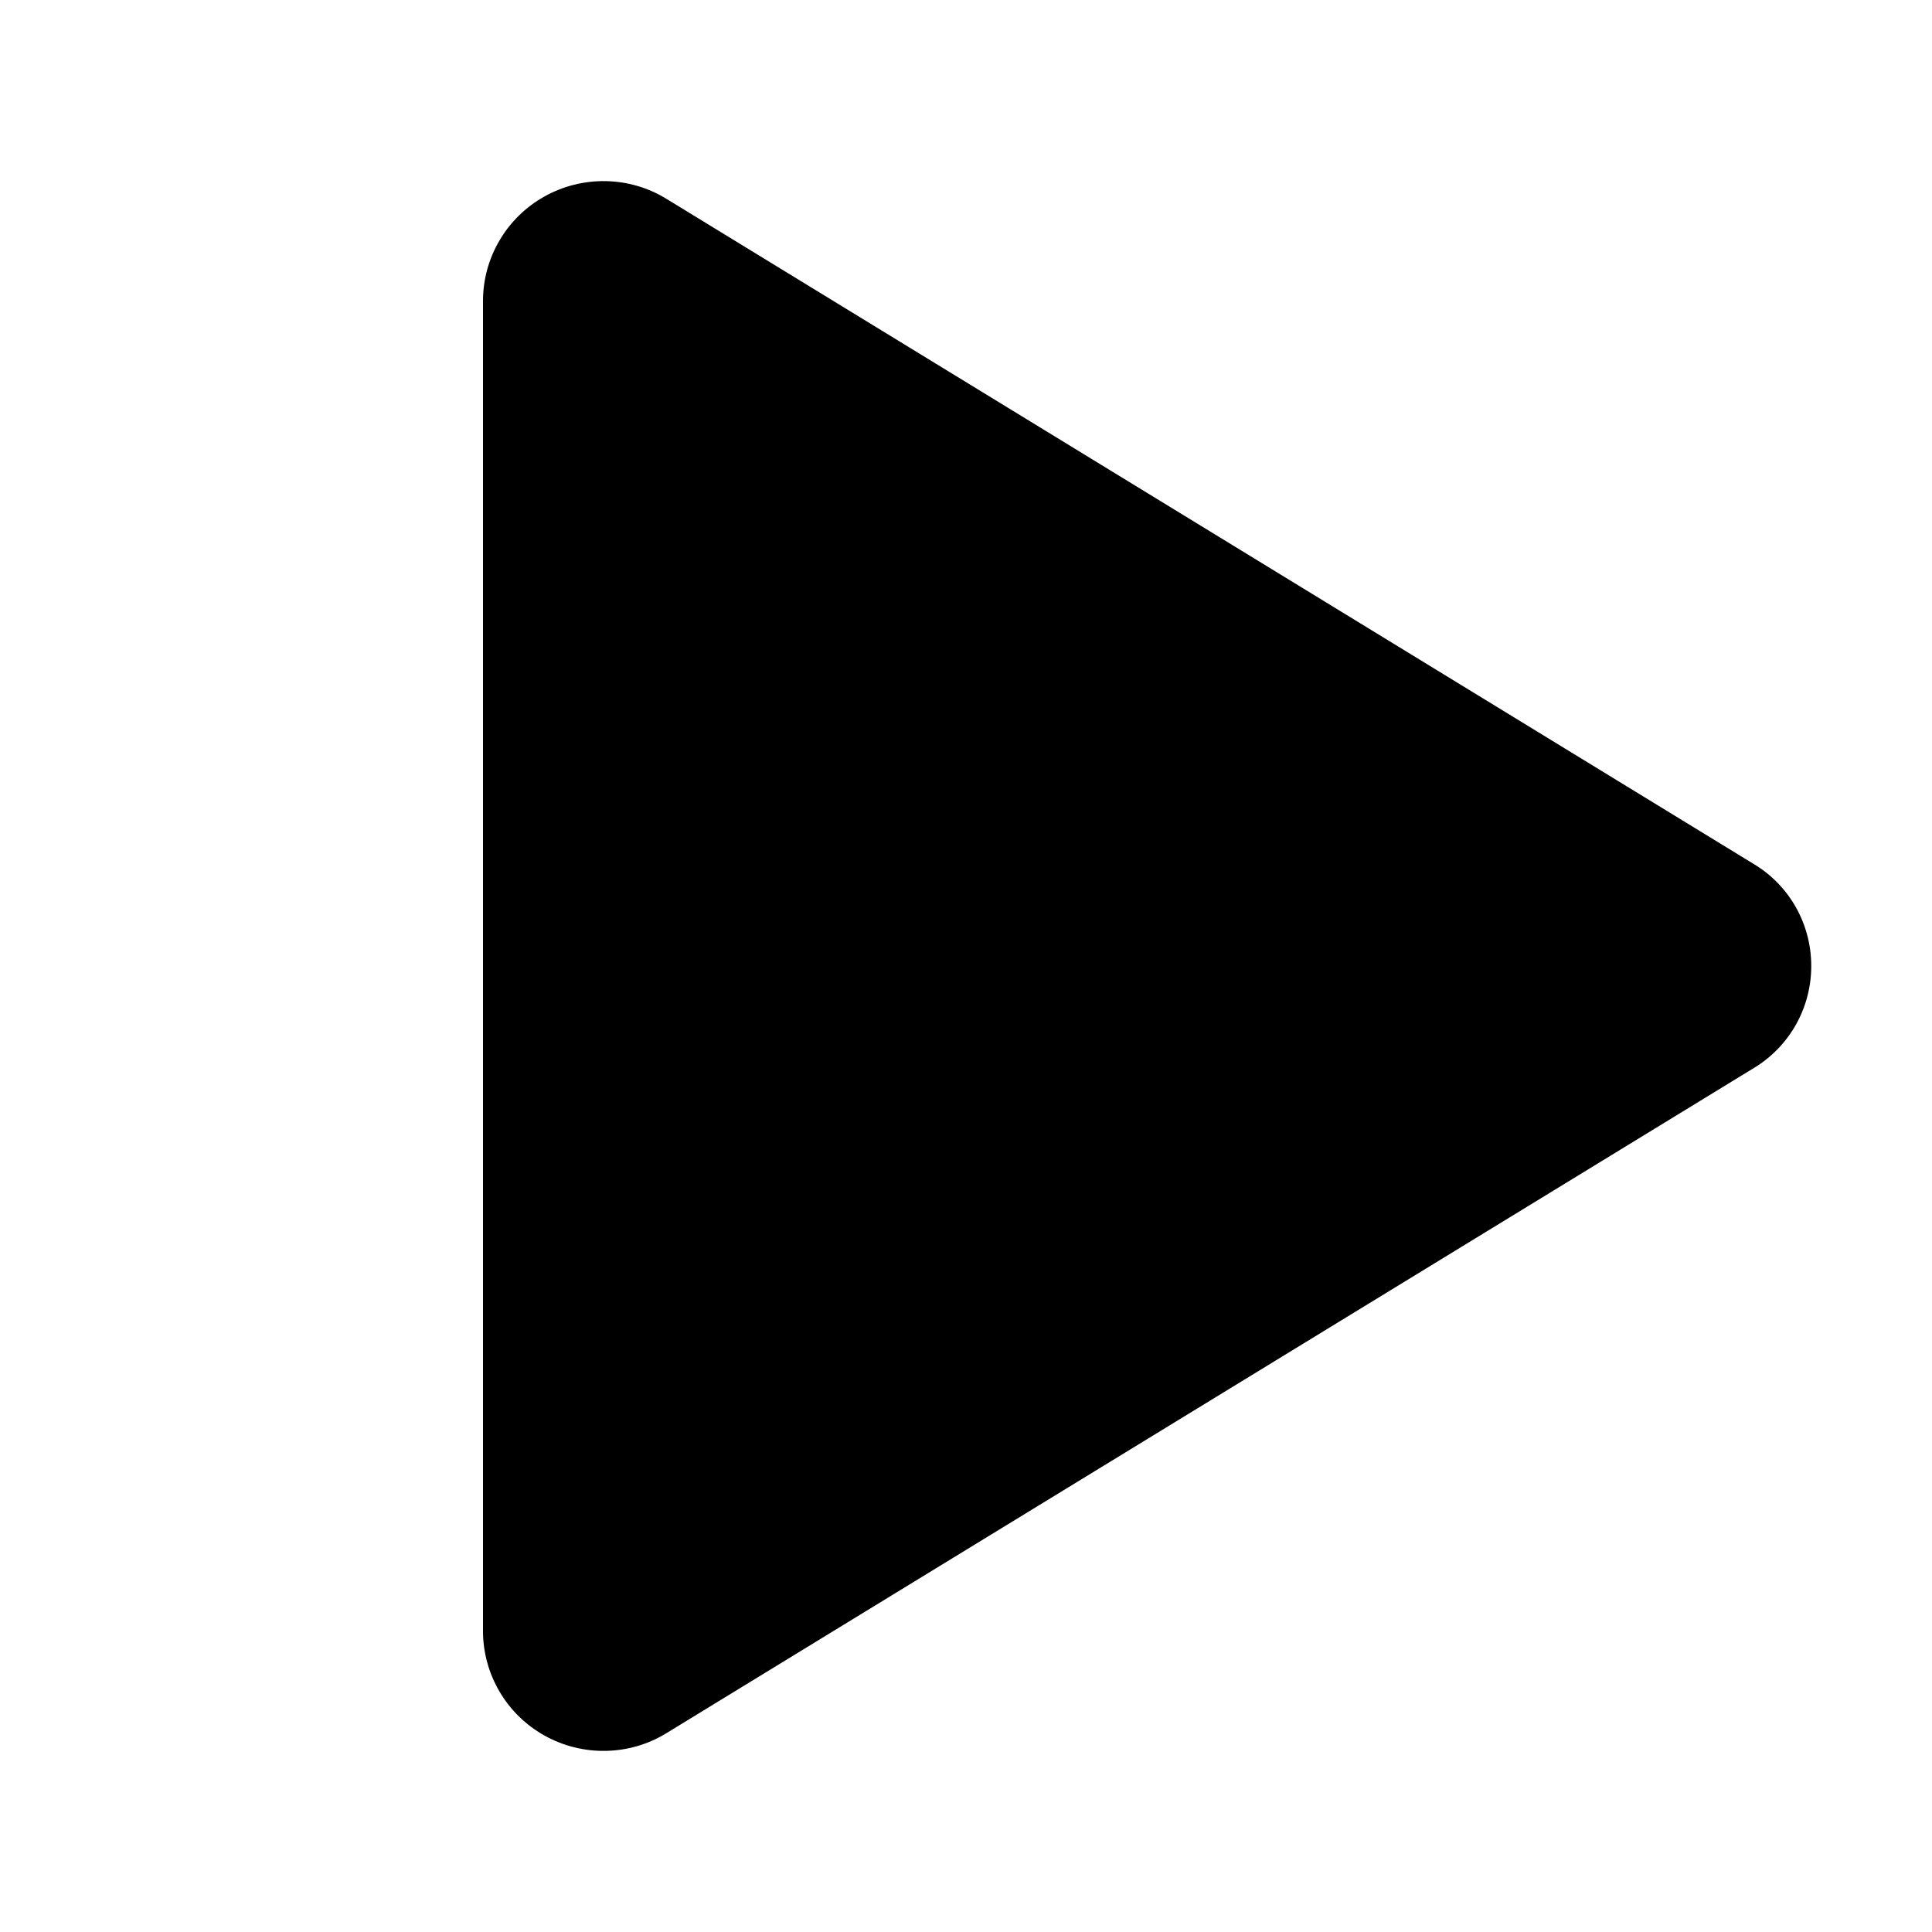
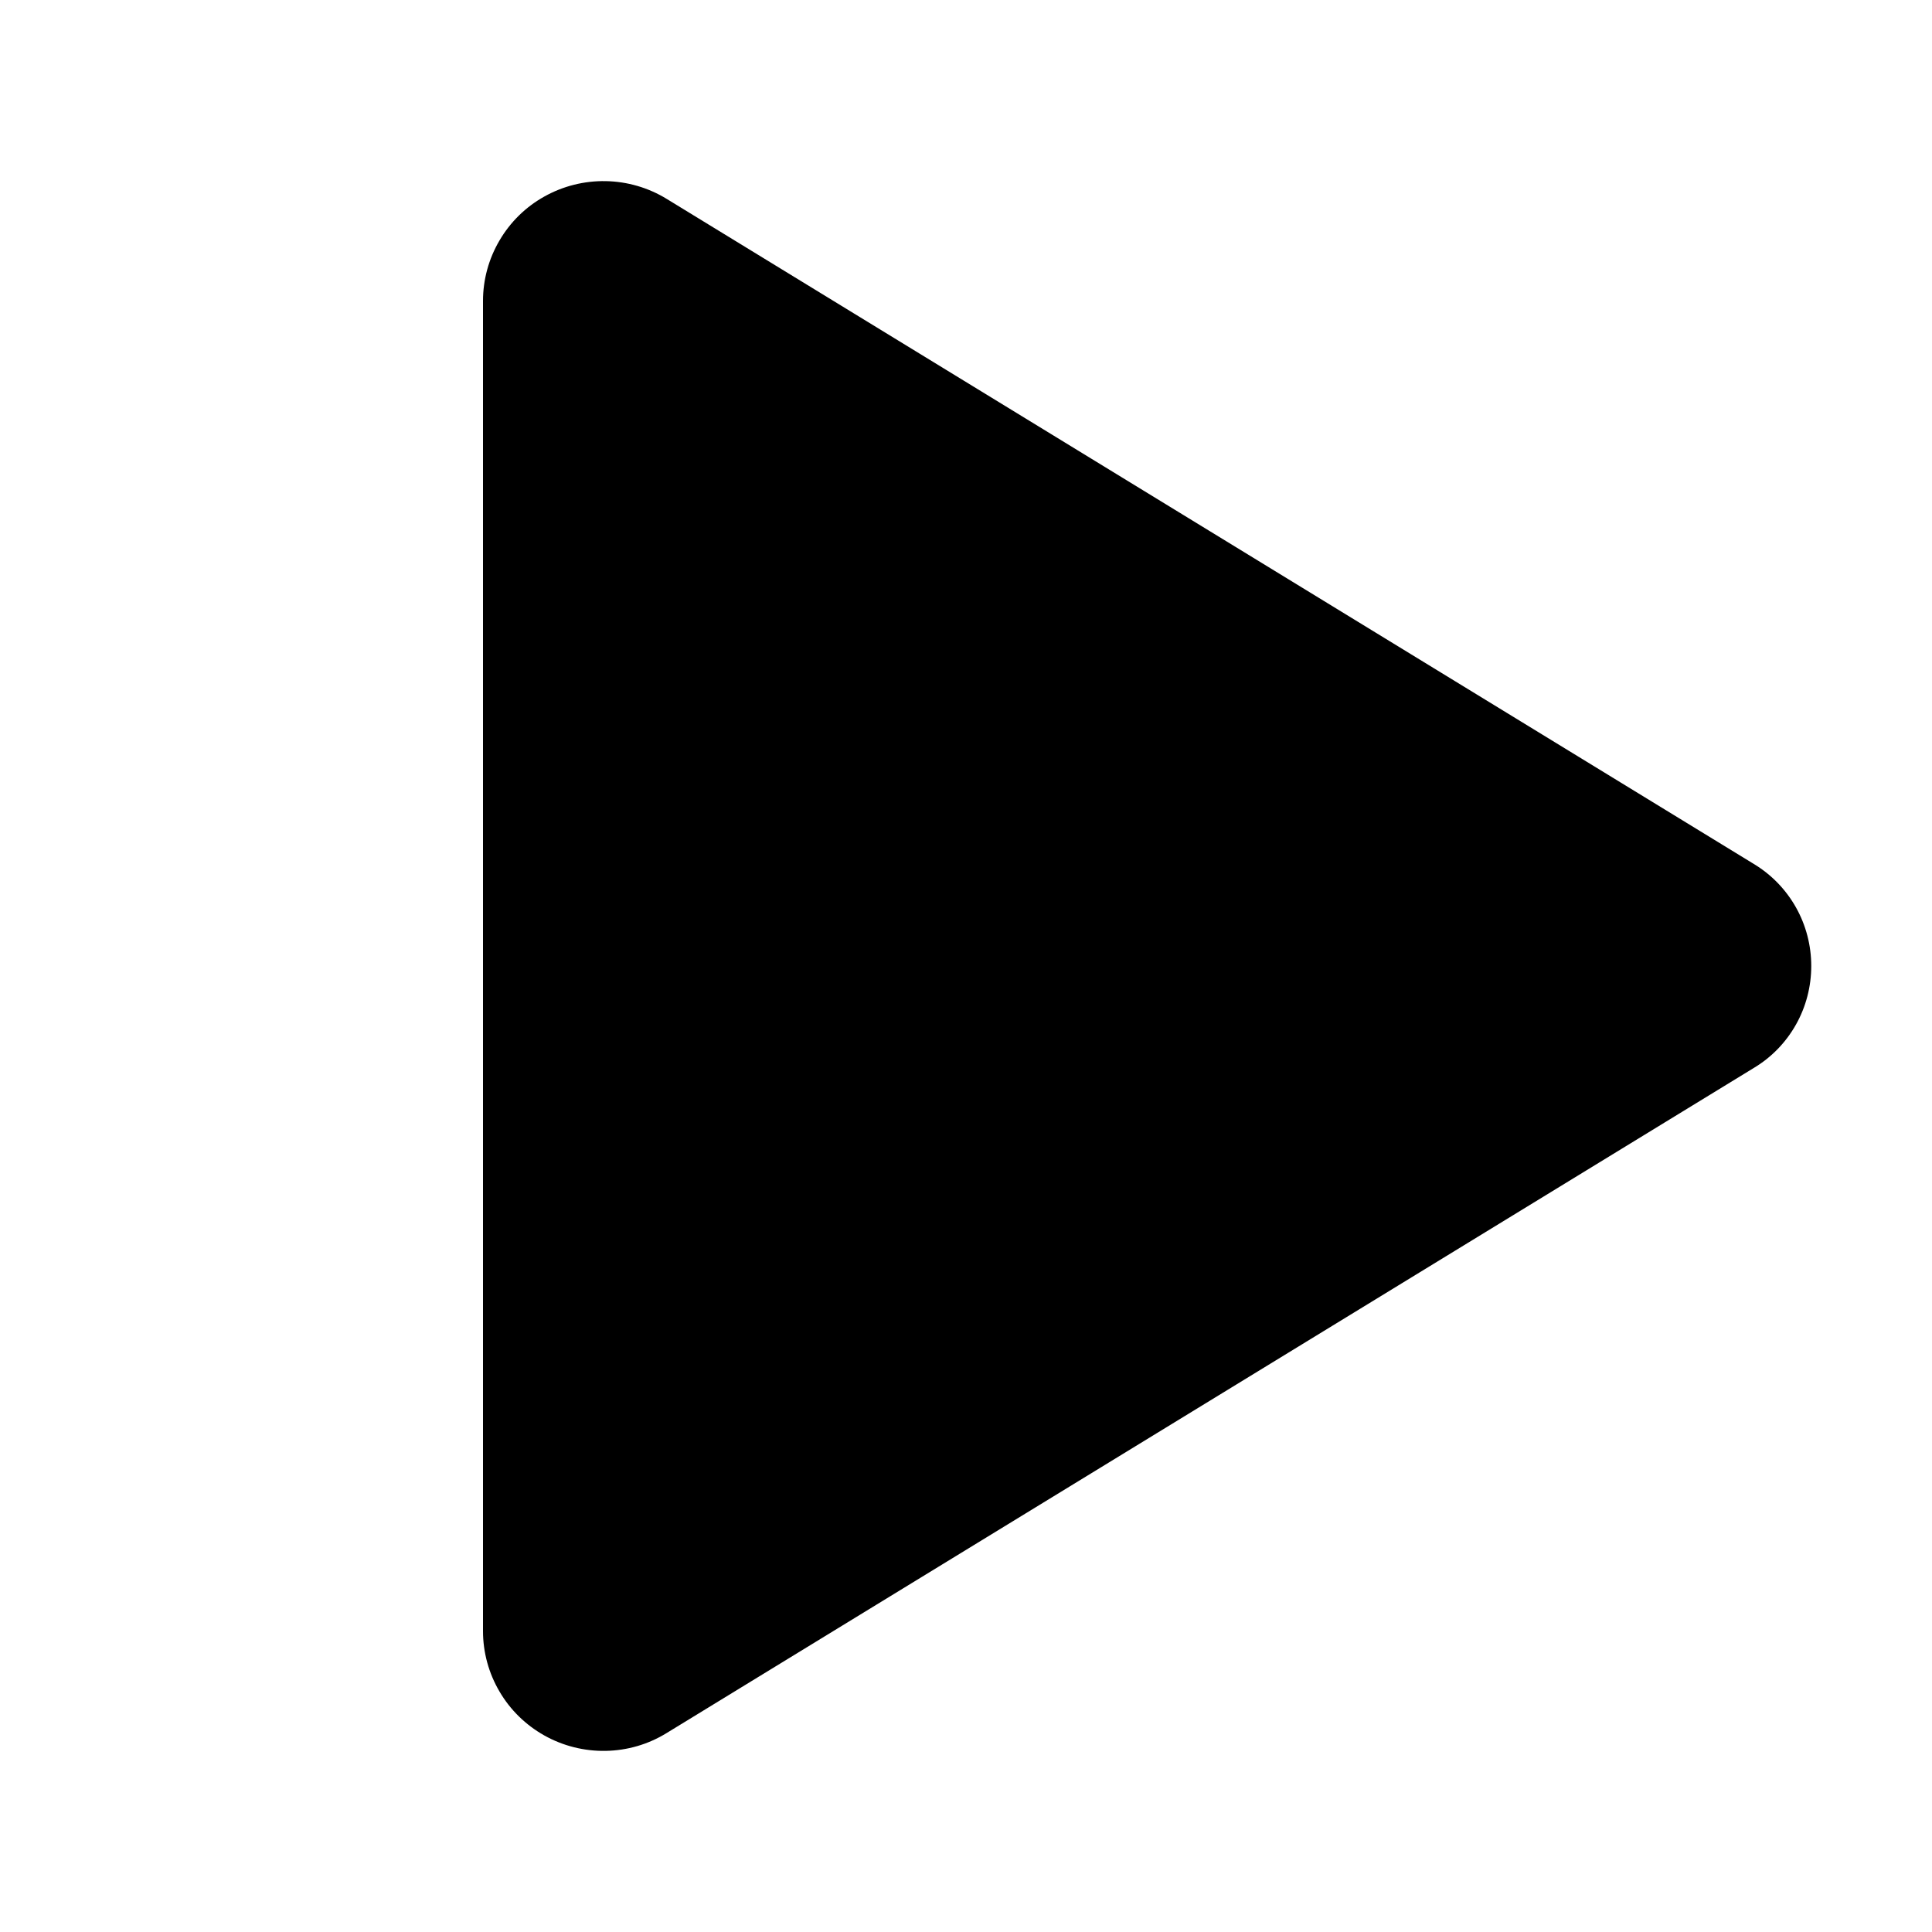
<svg xmlns="http://www.w3.org/2000/svg" width="20" height="20" viewBox="0 0 20 20" fill="none">
-   <path d="M18.75 10C18.75 10.212 18.696 10.421 18.592 10.606C18.488 10.791 18.338 10.946 18.156 11.056L6.9 17.941C6.71 18.058 6.493 18.121 6.27 18.125C6.048 18.129 5.828 18.074 5.634 17.965C5.442 17.857 5.282 17.701 5.171 17.511C5.059 17.321 5 17.105 5 16.885V3.115C5 2.895 5.059 2.679 5.171 2.489C5.282 2.299 5.442 2.143 5.634 2.035C5.828 1.926 6.048 1.871 6.27 1.875C6.493 1.879 6.71 1.942 6.9 2.059L18.156 8.945C18.338 9.054 18.488 9.209 18.592 9.394C18.696 9.579 18.75 9.788 18.75 10Z" fill="black" />
+   <path d="M18.75 10C18.75 10.212 18.696 10.421 18.592 10.606C18.488 10.791 18.338 10.946 18.156 11.055L6.9 17.941C6.71 18.058 6.493 18.121 6.27 18.125C6.048 18.129 5.828 18.074 5.634 17.965C5.442 17.857 5.282 17.701 5.171 17.511C5.059 17.321 5 17.105 5 16.885V3.115C5 2.895 5.059 2.679 5.171 2.489C5.282 2.299 5.442 2.142 5.634 2.035C5.828 1.926 6.048 1.871 6.27 1.875C6.493 1.879 6.71 1.942 6.9 2.058L18.156 8.944C18.338 9.054 18.488 9.209 18.592 9.394C18.696 9.579 18.75 9.788 18.75 10Z" fill="black" />
</svg>
